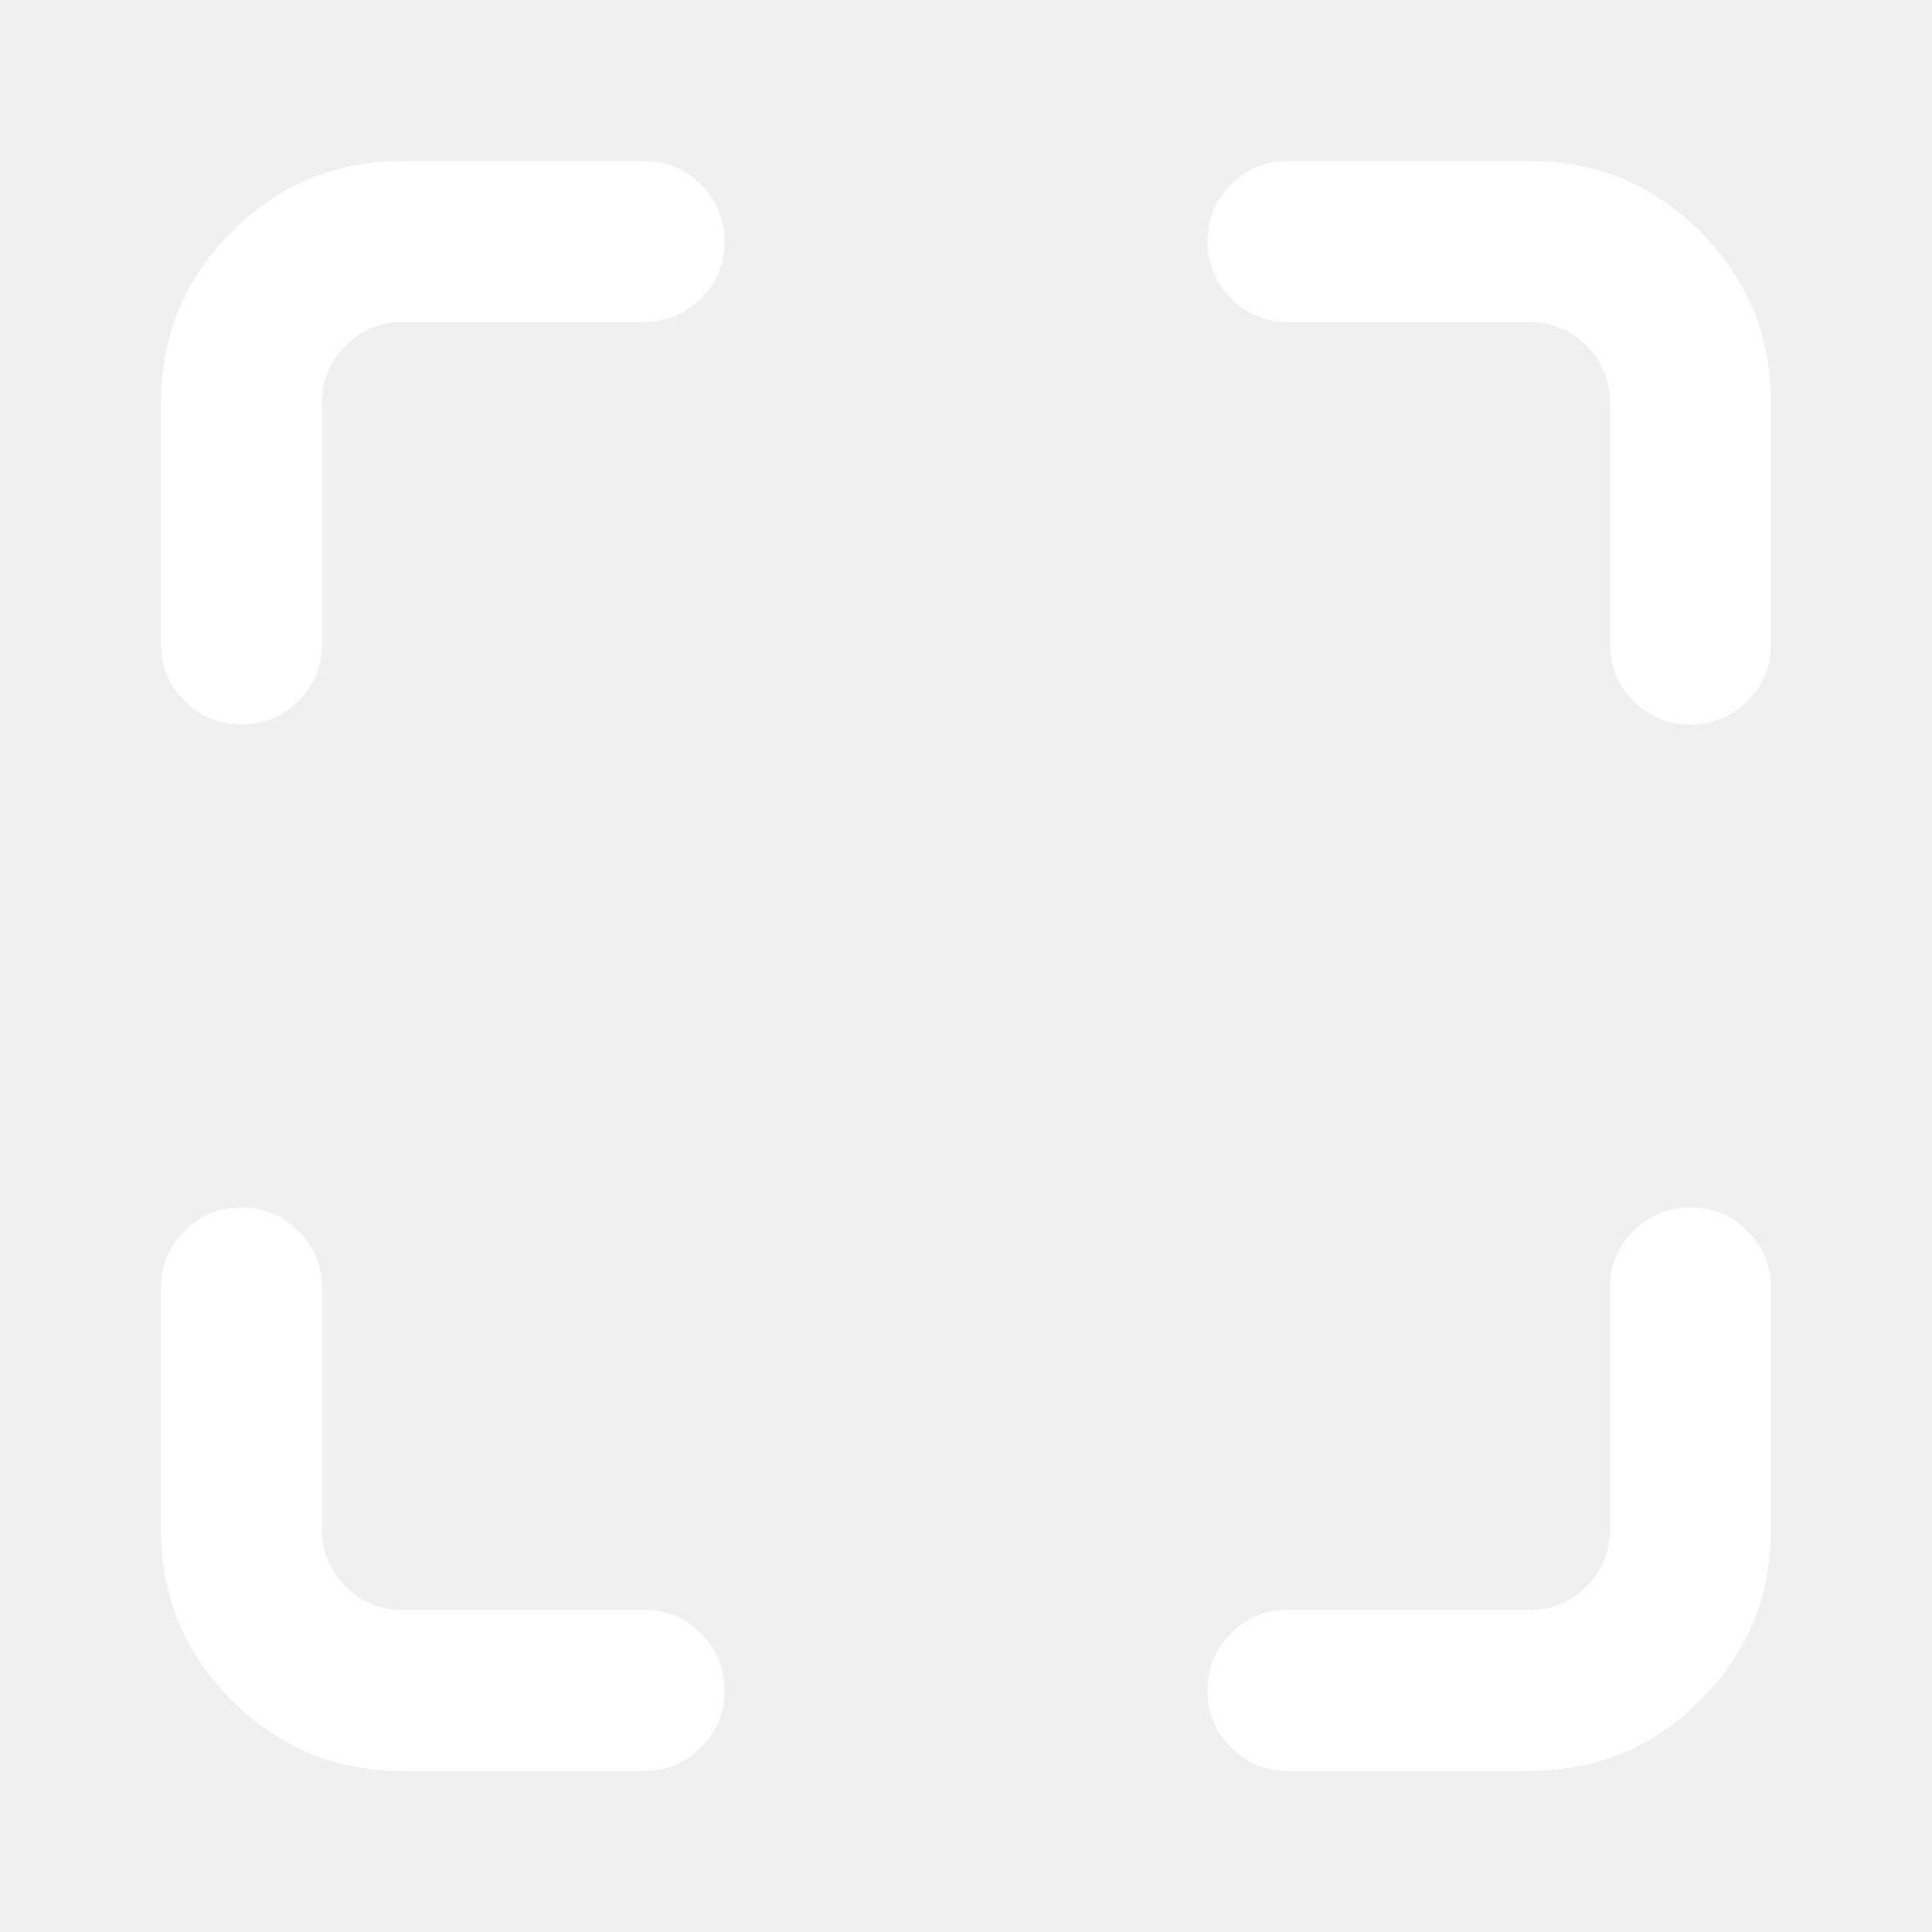
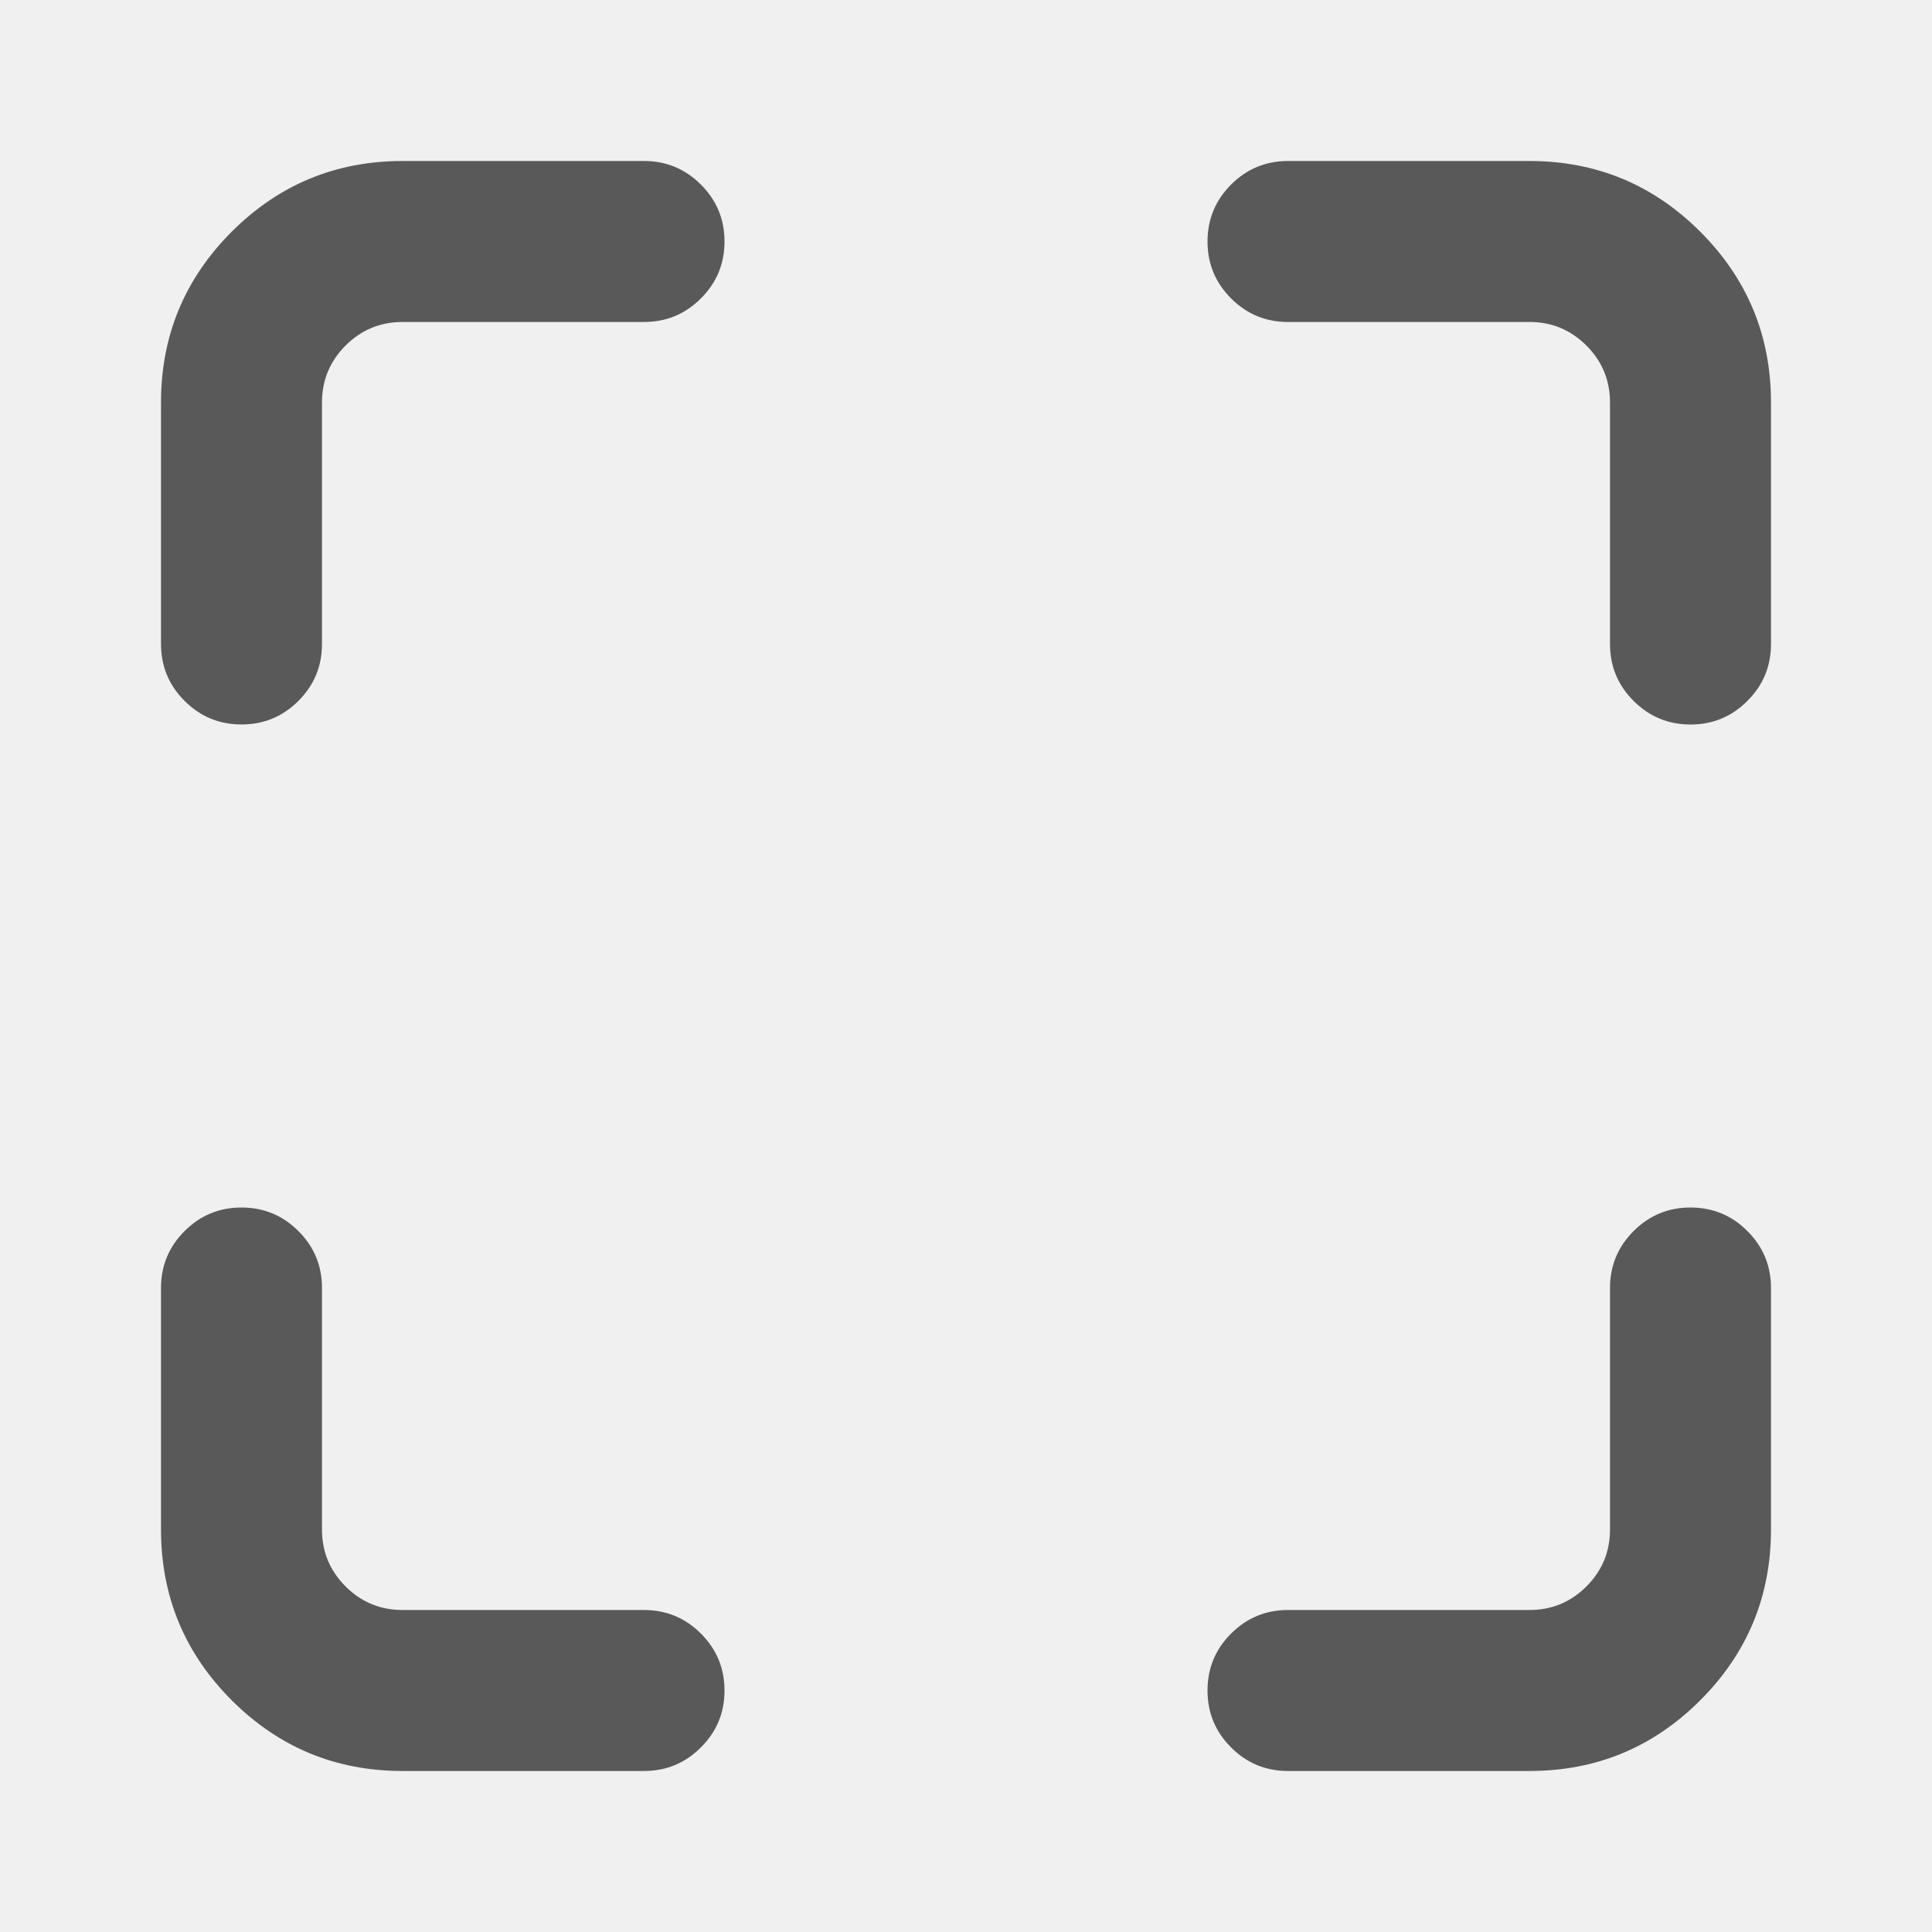
<svg xmlns="http://www.w3.org/2000/svg" width="40" height="40">
-   <path fill="#FFF" transform="matrix(1 0 0 1 3.33333 3.33333)" d="M0 23.333L0 28.333C0 29.714 0.488 30.893 1.464 31.869C2.441 32.845 3.619 33.333 5 33.333L10 33.333C10.46 33.333 10.853 33.171 11.178 32.845C11.504 32.52 11.667 32.127 11.667 31.667C11.667 31.206 11.504 30.814 11.178 30.488C10.853 30.163 10.46 30 10 30L5 30C4.54 30 4.147 29.837 3.821 29.512C3.496 29.186 3.333 28.794 3.333 28.333L3.333 23.333C3.333 22.873 3.171 22.48 2.845 22.155C2.52 21.829 2.127 21.667 1.667 21.667C1.206 21.667 0.814 21.829 0.488 22.155C0.163 22.48 0 22.873 0 23.333ZM23.333 33.333L28.333 33.333C29.714 33.333 30.893 32.845 31.869 31.869C32.845 30.893 33.333 29.714 33.333 28.333L33.333 23.333C33.333 22.873 33.171 22.48 32.845 22.155C32.52 21.829 32.127 21.667 31.667 21.667C31.206 21.667 30.814 21.829 30.488 22.155C30.163 22.48 30 22.873 30 23.333L30 28.333C30 28.794 29.837 29.186 29.512 29.512C29.186 29.837 28.794 30 28.333 30L23.333 30C22.873 30 22.48 30.163 22.155 30.488C21.829 30.814 21.667 31.206 21.667 31.667C21.667 32.127 21.829 32.52 22.155 32.845C22.48 33.171 22.873 33.333 23.333 33.333ZM33.333 10L33.333 5C33.333 3.619 32.845 2.441 31.869 1.464C30.893 0.488 29.714 0 28.333 0L23.333 0C22.873 0 22.48 0.163 22.155 0.488C21.83 0.814 21.667 1.206 21.667 1.667C21.667 2.127 21.83 2.52 22.155 2.845C22.48 3.17 22.873 3.333 23.333 3.333L28.333 3.333C28.794 3.333 29.186 3.496 29.512 3.821C29.837 4.147 30 4.54 30 5L30 10C30 10.46 30.163 10.853 30.488 11.178C30.814 11.504 31.206 11.667 31.667 11.667C32.127 11.667 32.52 11.504 32.845 11.178C33.171 10.853 33.333 10.46 33.333 10ZM10 0L5 0C3.619 0 2.441 0.488 1.464 1.464C0.488 2.441 0 3.619 0 5L0 10C0 10.46 0.163 10.853 0.488 11.178C0.814 11.503 1.206 11.666 1.667 11.666C2.127 11.666 2.52 11.503 2.845 11.178C3.17 10.853 3.333 10.46 3.333 10L3.333 5C3.333 4.54 3.496 4.147 3.821 3.821C4.147 3.496 4.54 3.333 5 3.333L10 3.333C10.46 3.333 10.853 3.171 11.178 2.845C11.504 2.52 11.667 2.127 11.667 1.667C11.667 1.206 11.504 0.814 11.178 0.488C10.853 0.163 10.46 0 10 0Z" />
+   <path fill="#595959" transform="matrix(1 0 0 1 3.33333 3.33333)" d="M0 23.333L0 28.333C0 29.714 0.488 30.893 1.464 31.869C2.441 32.845 3.619 33.333 5 33.333L10 33.333C10.46 33.333 10.853 33.171 11.178 32.845C11.504 32.52 11.667 32.127 11.667 31.667C11.667 31.206 11.504 30.814 11.178 30.488C10.853 30.163 10.46 30 10 30L5 30C4.54 30 4.147 29.837 3.821 29.512C3.496 29.186 3.333 28.794 3.333 28.333L3.333 23.333C3.333 22.873 3.171 22.48 2.845 22.155C2.52 21.829 2.127 21.667 1.667 21.667C1.206 21.667 0.814 21.829 0.488 22.155C0.163 22.48 0 22.873 0 23.333ZM23.333 33.333L28.333 33.333C29.714 33.333 30.893 32.845 31.869 31.869C32.845 30.893 33.333 29.714 33.333 28.333L33.333 23.333C33.333 22.873 33.171 22.48 32.845 22.155C32.52 21.829 32.127 21.667 31.667 21.667C31.206 21.667 30.814 21.829 30.488 22.155C30.163 22.48 30 22.873 30 23.333L30 28.333C30 28.794 29.837 29.186 29.512 29.512C29.186 29.837 28.794 30 28.333 30L23.333 30C22.873 30 22.48 30.163 22.155 30.488C21.829 30.814 21.667 31.206 21.667 31.667C21.667 32.127 21.829 32.52 22.155 32.845C22.48 33.171 22.873 33.333 23.333 33.333ZM33.333 10L33.333 5C33.333 3.619 32.845 2.441 31.869 1.464C30.893 0.488 29.714 0 28.333 0L23.333 0C22.873 0 22.48 0.163 22.155 0.488C21.83 0.814 21.667 1.206 21.667 1.667C21.667 2.127 21.83 2.52 22.155 2.845C22.48 3.17 22.873 3.333 23.333 3.333L28.333 3.333C28.794 3.333 29.186 3.496 29.512 3.821C29.837 4.147 30 4.54 30 5L30 10C30 10.46 30.163 10.853 30.488 11.178C30.814 11.504 31.206 11.667 31.667 11.667C32.127 11.667 32.52 11.504 32.845 11.178C33.171 10.853 33.333 10.46 33.333 10ZM10 0L5 0C3.619 0 2.441 0.488 1.464 1.464C0.488 2.441 0 3.619 0 5L0 10C0 10.46 0.163 10.853 0.488 11.178C0.814 11.503 1.206 11.666 1.667 11.666C2.127 11.666 2.52 11.503 2.845 11.178C3.17 10.853 3.333 10.46 3.333 10L3.333 5C3.333 4.54 3.496 4.147 3.821 3.821C4.147 3.496 4.54 3.333 5 3.333L10 3.333C10.46 3.333 10.853 3.171 11.178 2.845C11.504 2.52 11.667 2.127 11.667 1.667C11.667 1.206 11.504 0.814 11.178 0.488C10.853 0.163 10.46 0 10 0Z" />
</svg>
